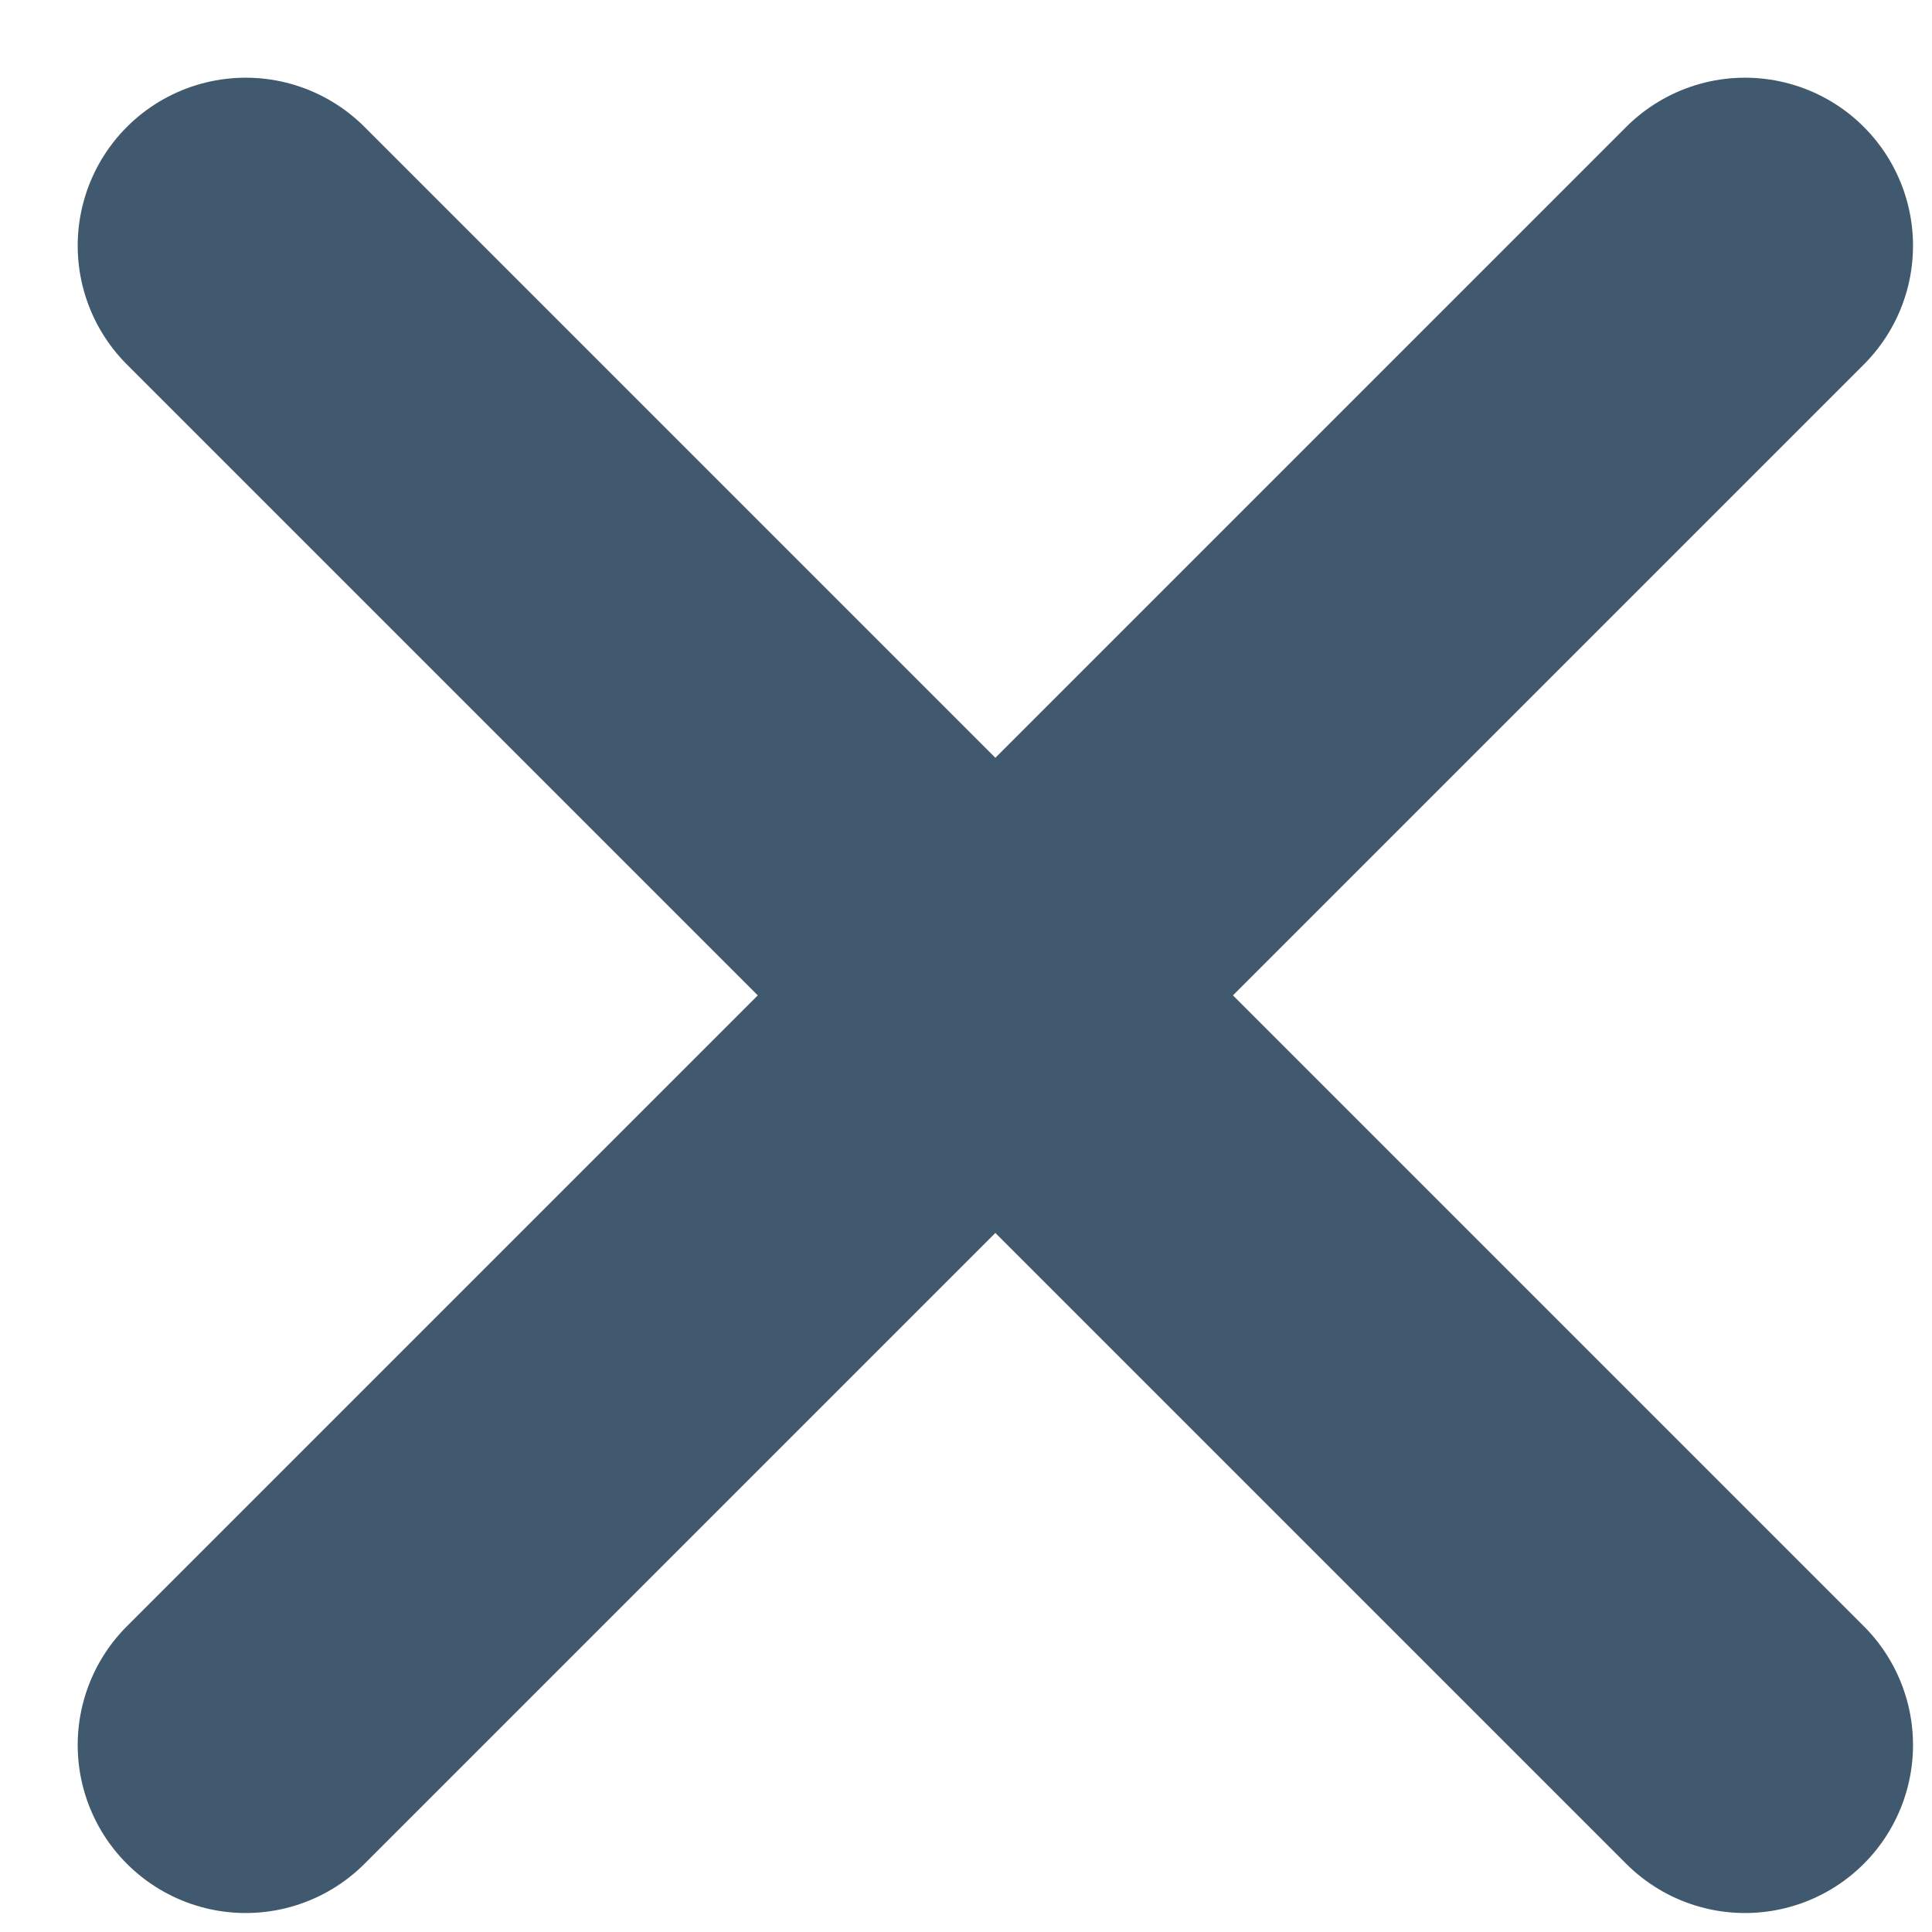
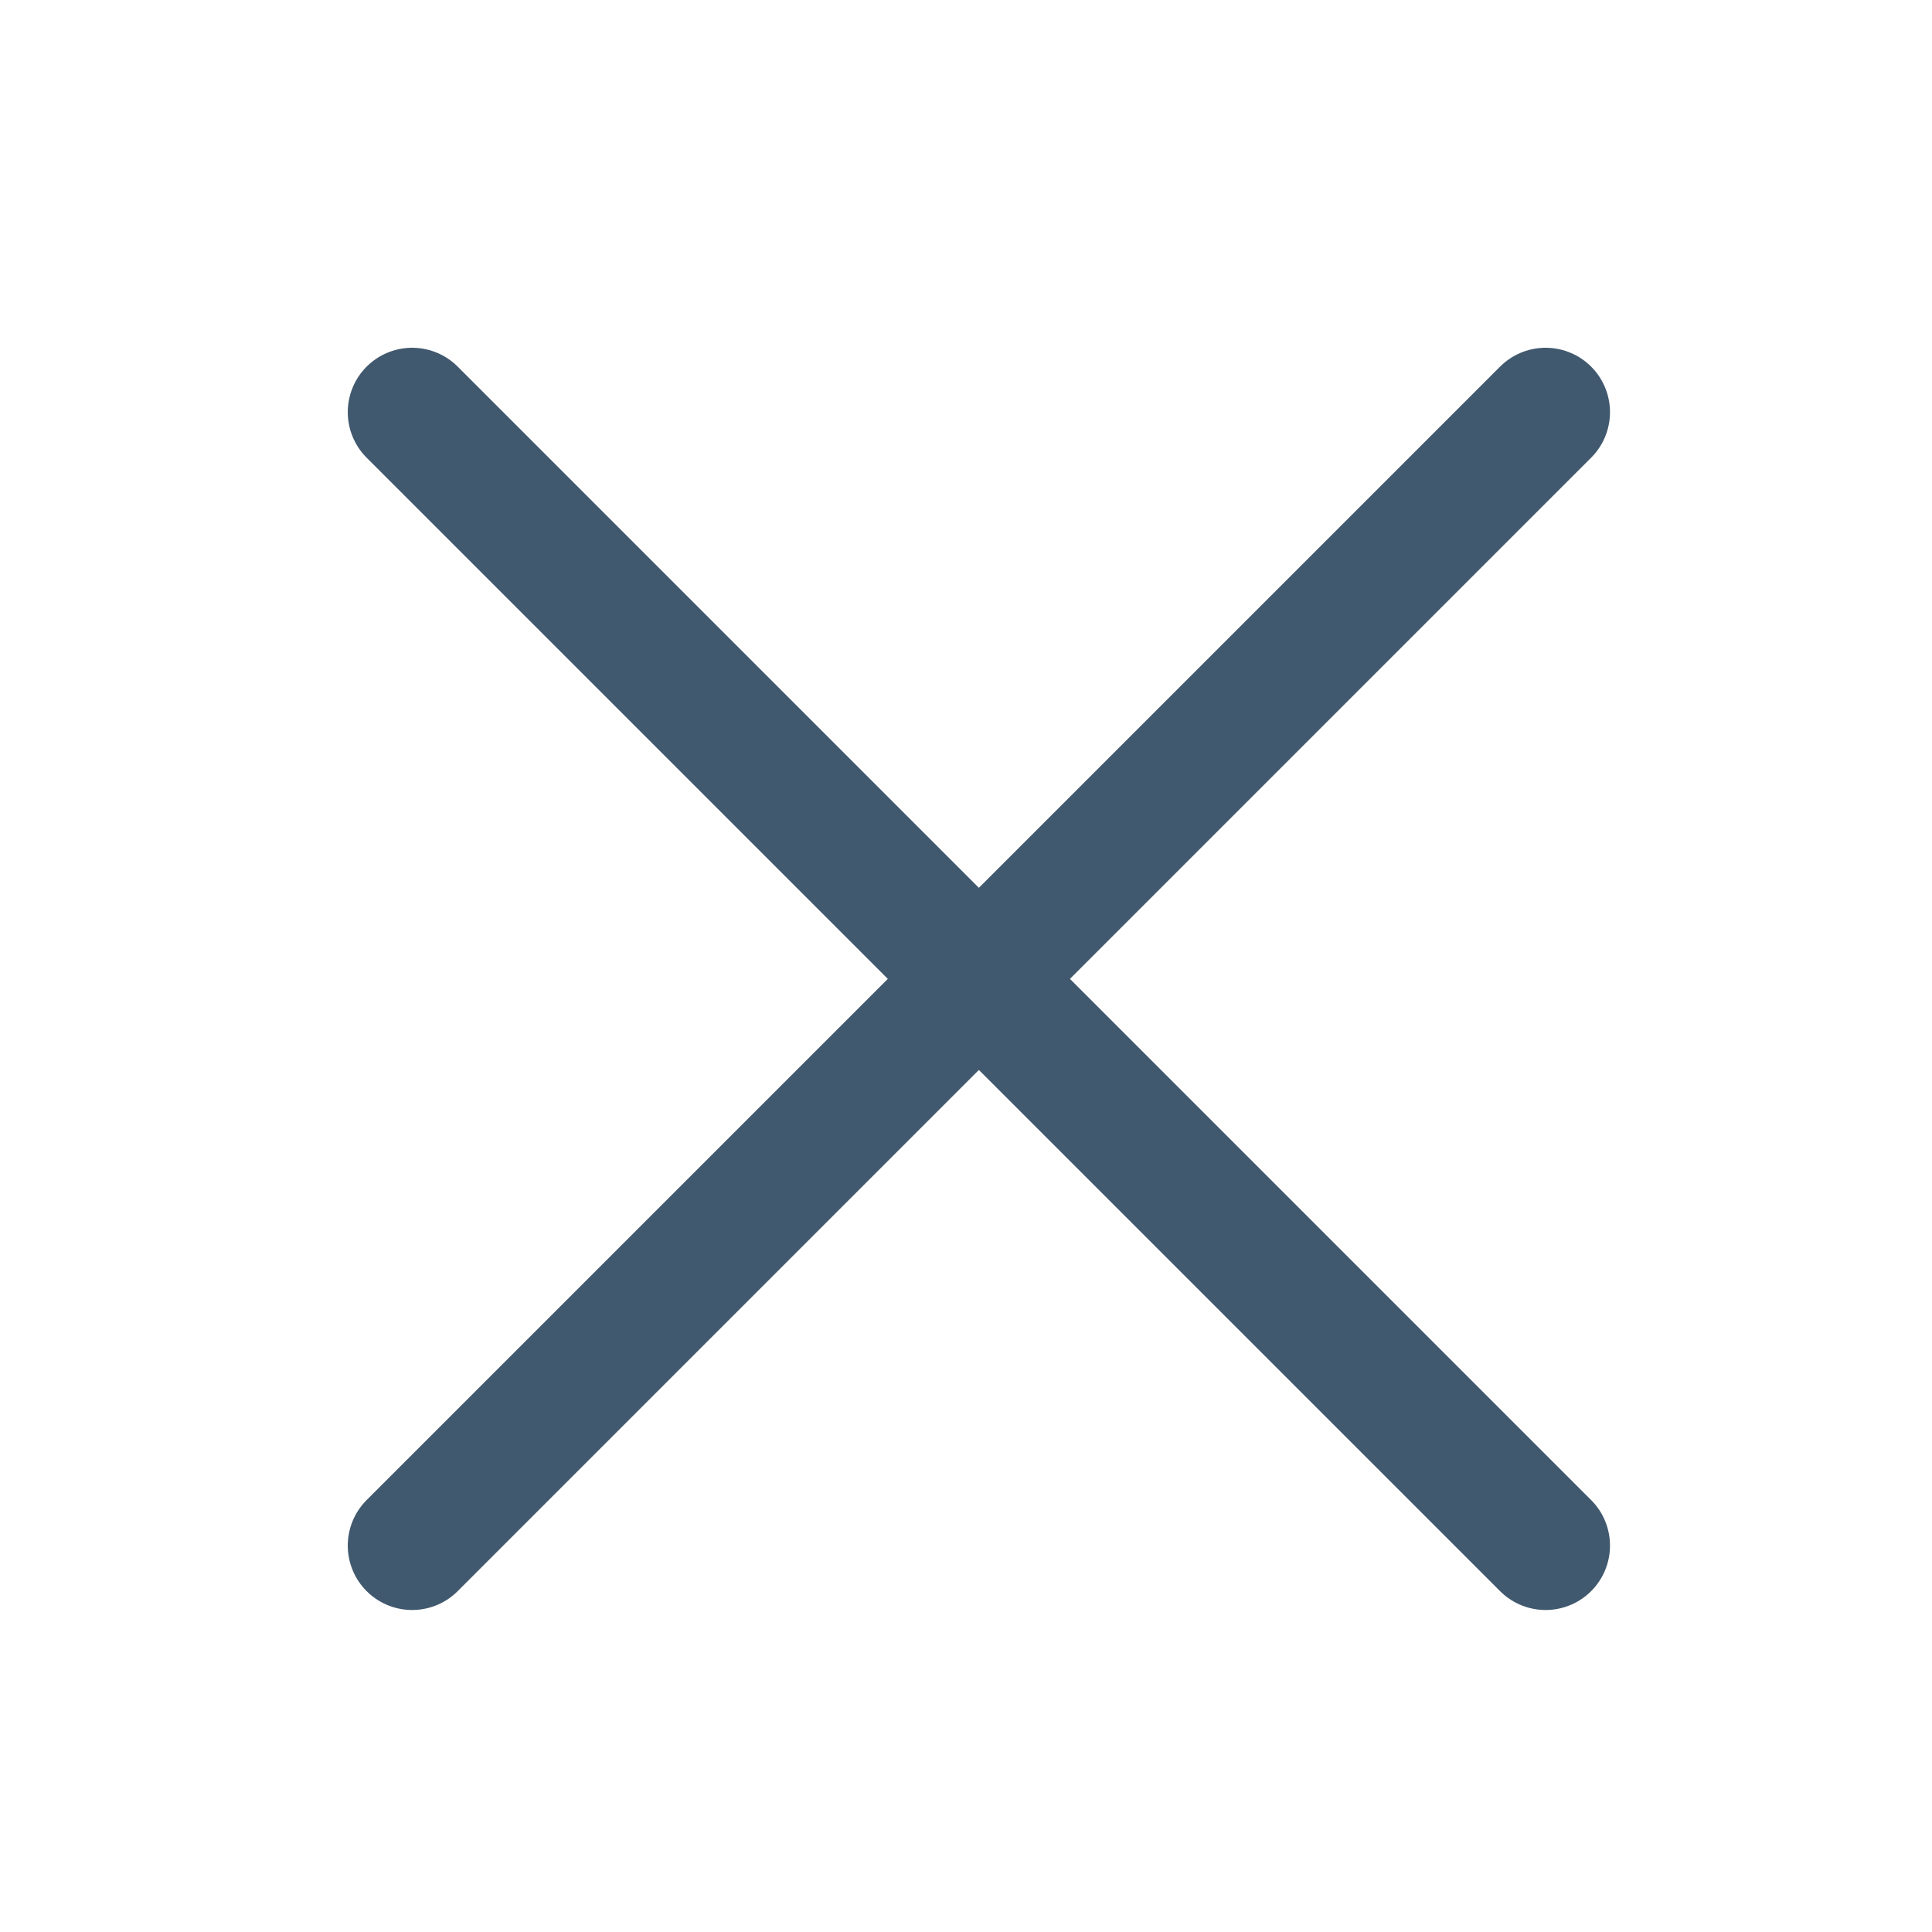
- <svg xmlns="http://www.w3.org/2000/svg" width="23" height="23" viewBox="0 0 23 23" fill="none">
-   <path d="M2.925 2.925L20.774 20.774M2.925 20.774L20.774 2.925" stroke="#41596E" stroke-width="4" stroke-linecap="round" stroke-linejoin="round" />
+ <svg xmlns="http://www.w3.org/2000/svg" width="75" height="75" viewBox="0 0 75 75" fill="none">
+   <path d="M60 16L16 60M16 16L60 60" stroke="#41596E" stroke-width="5" stroke-linecap="round" />
</svg>
